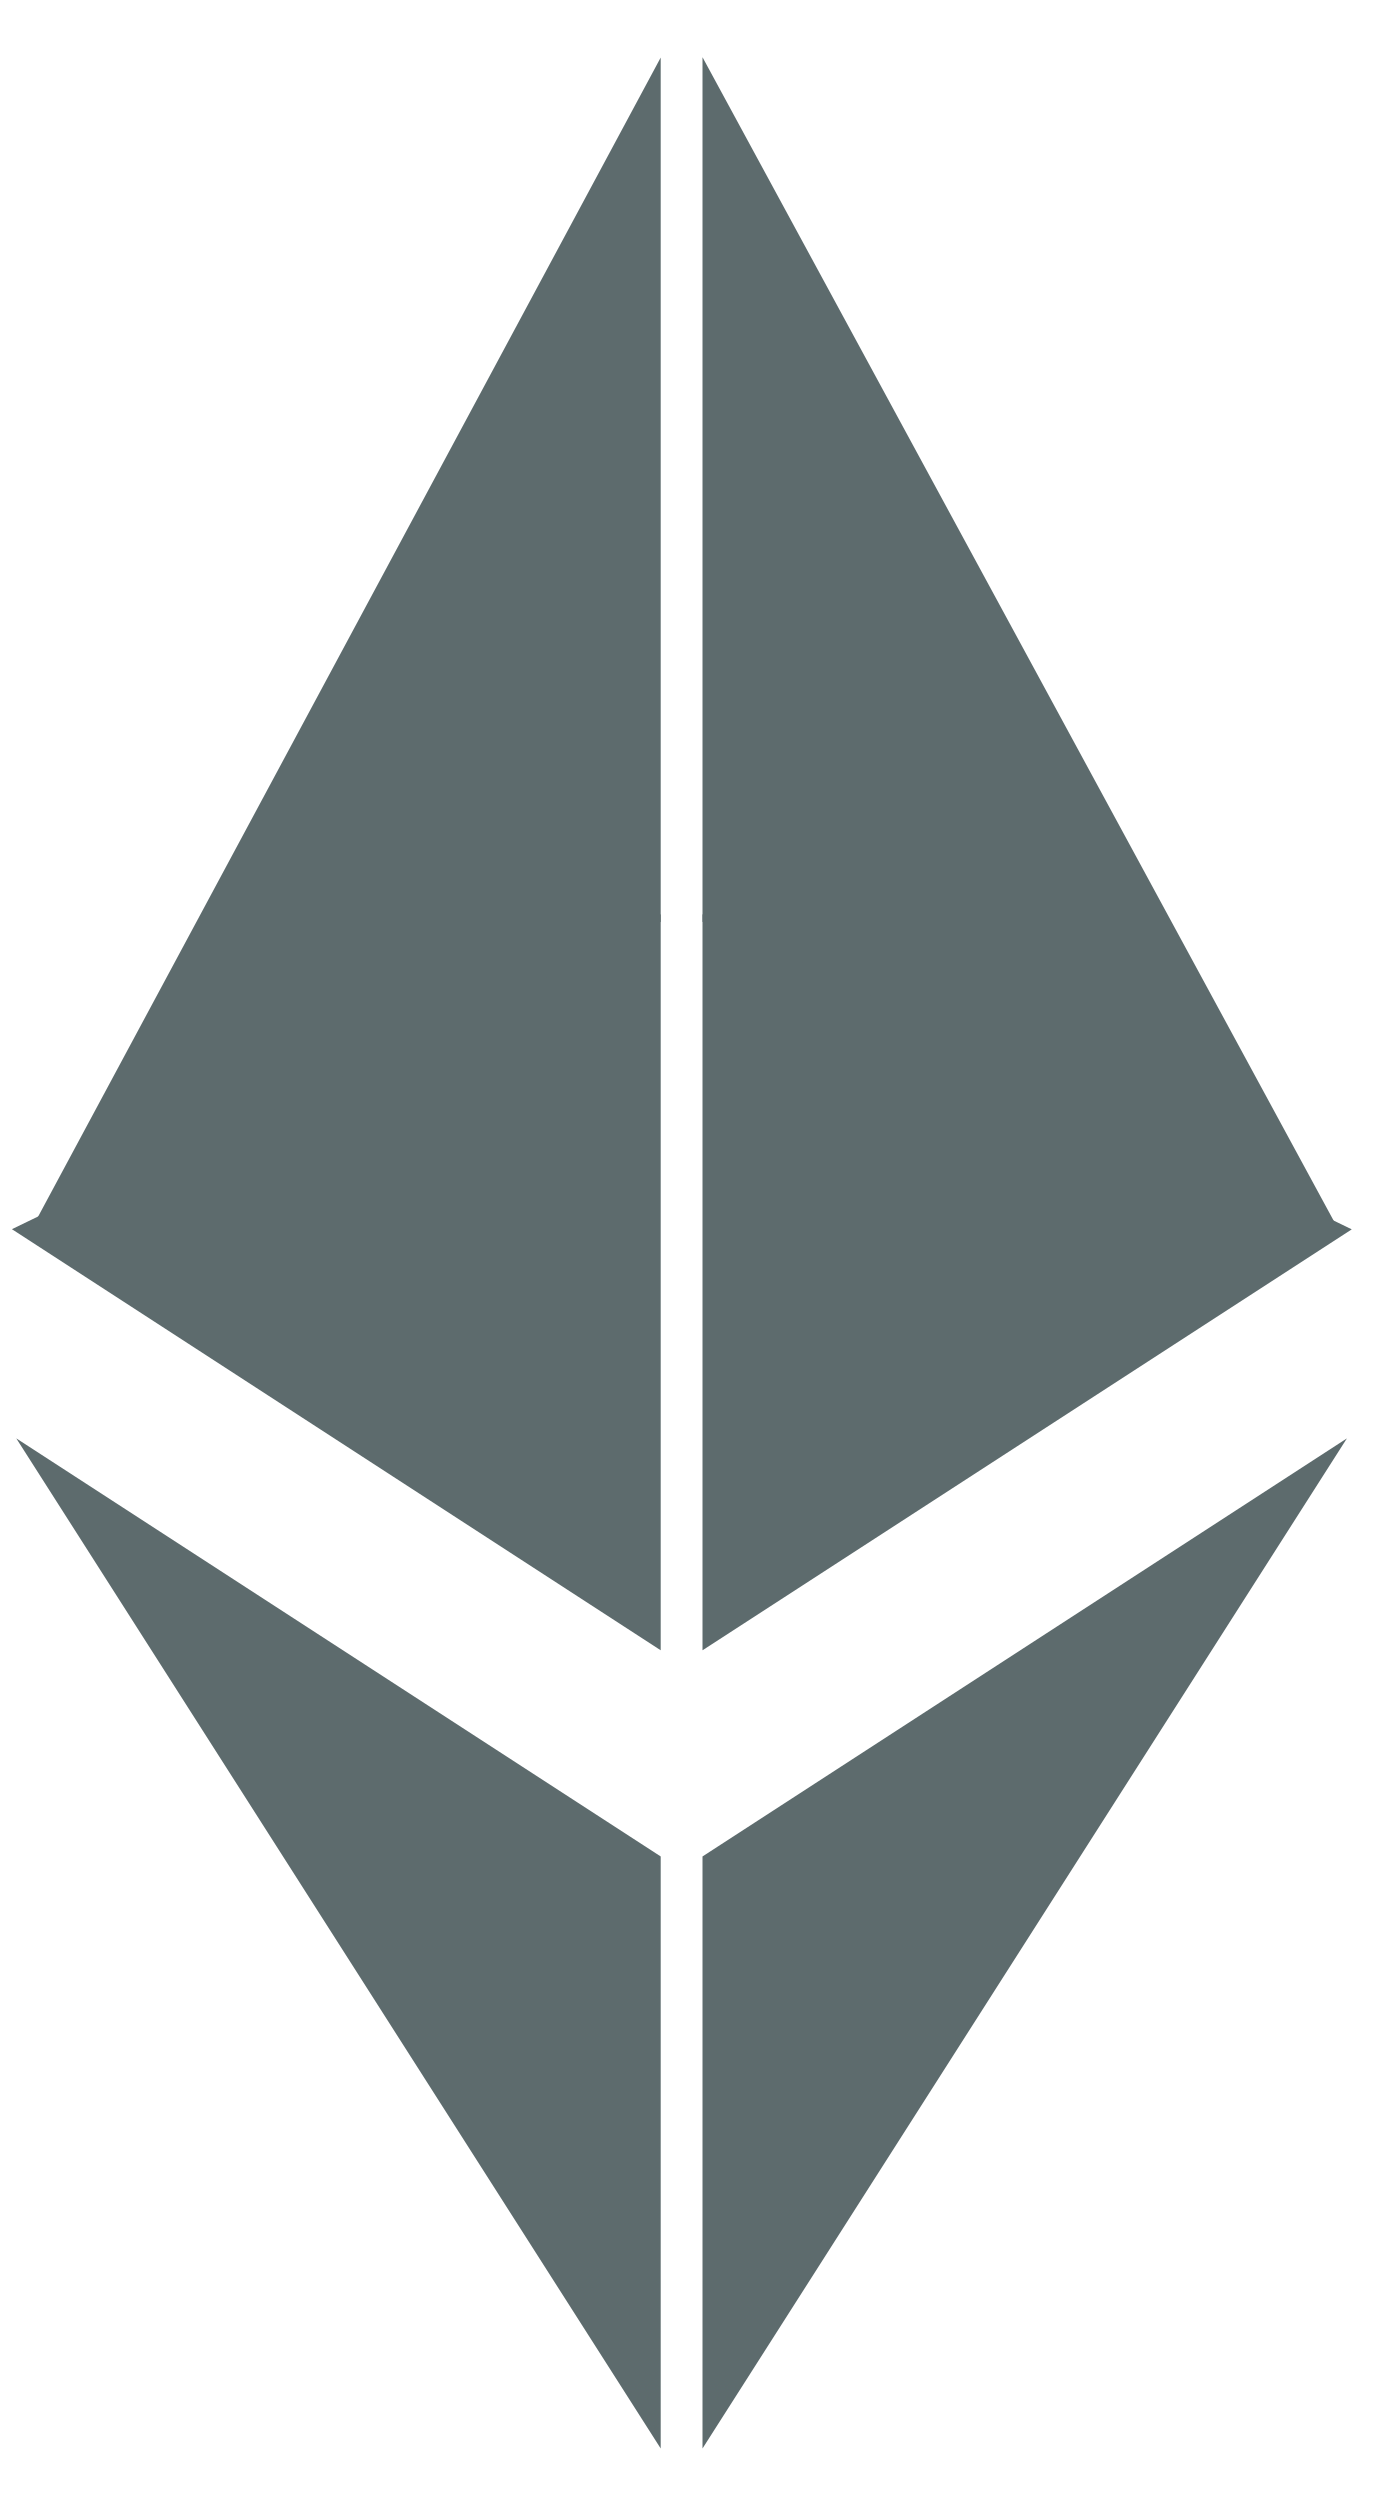
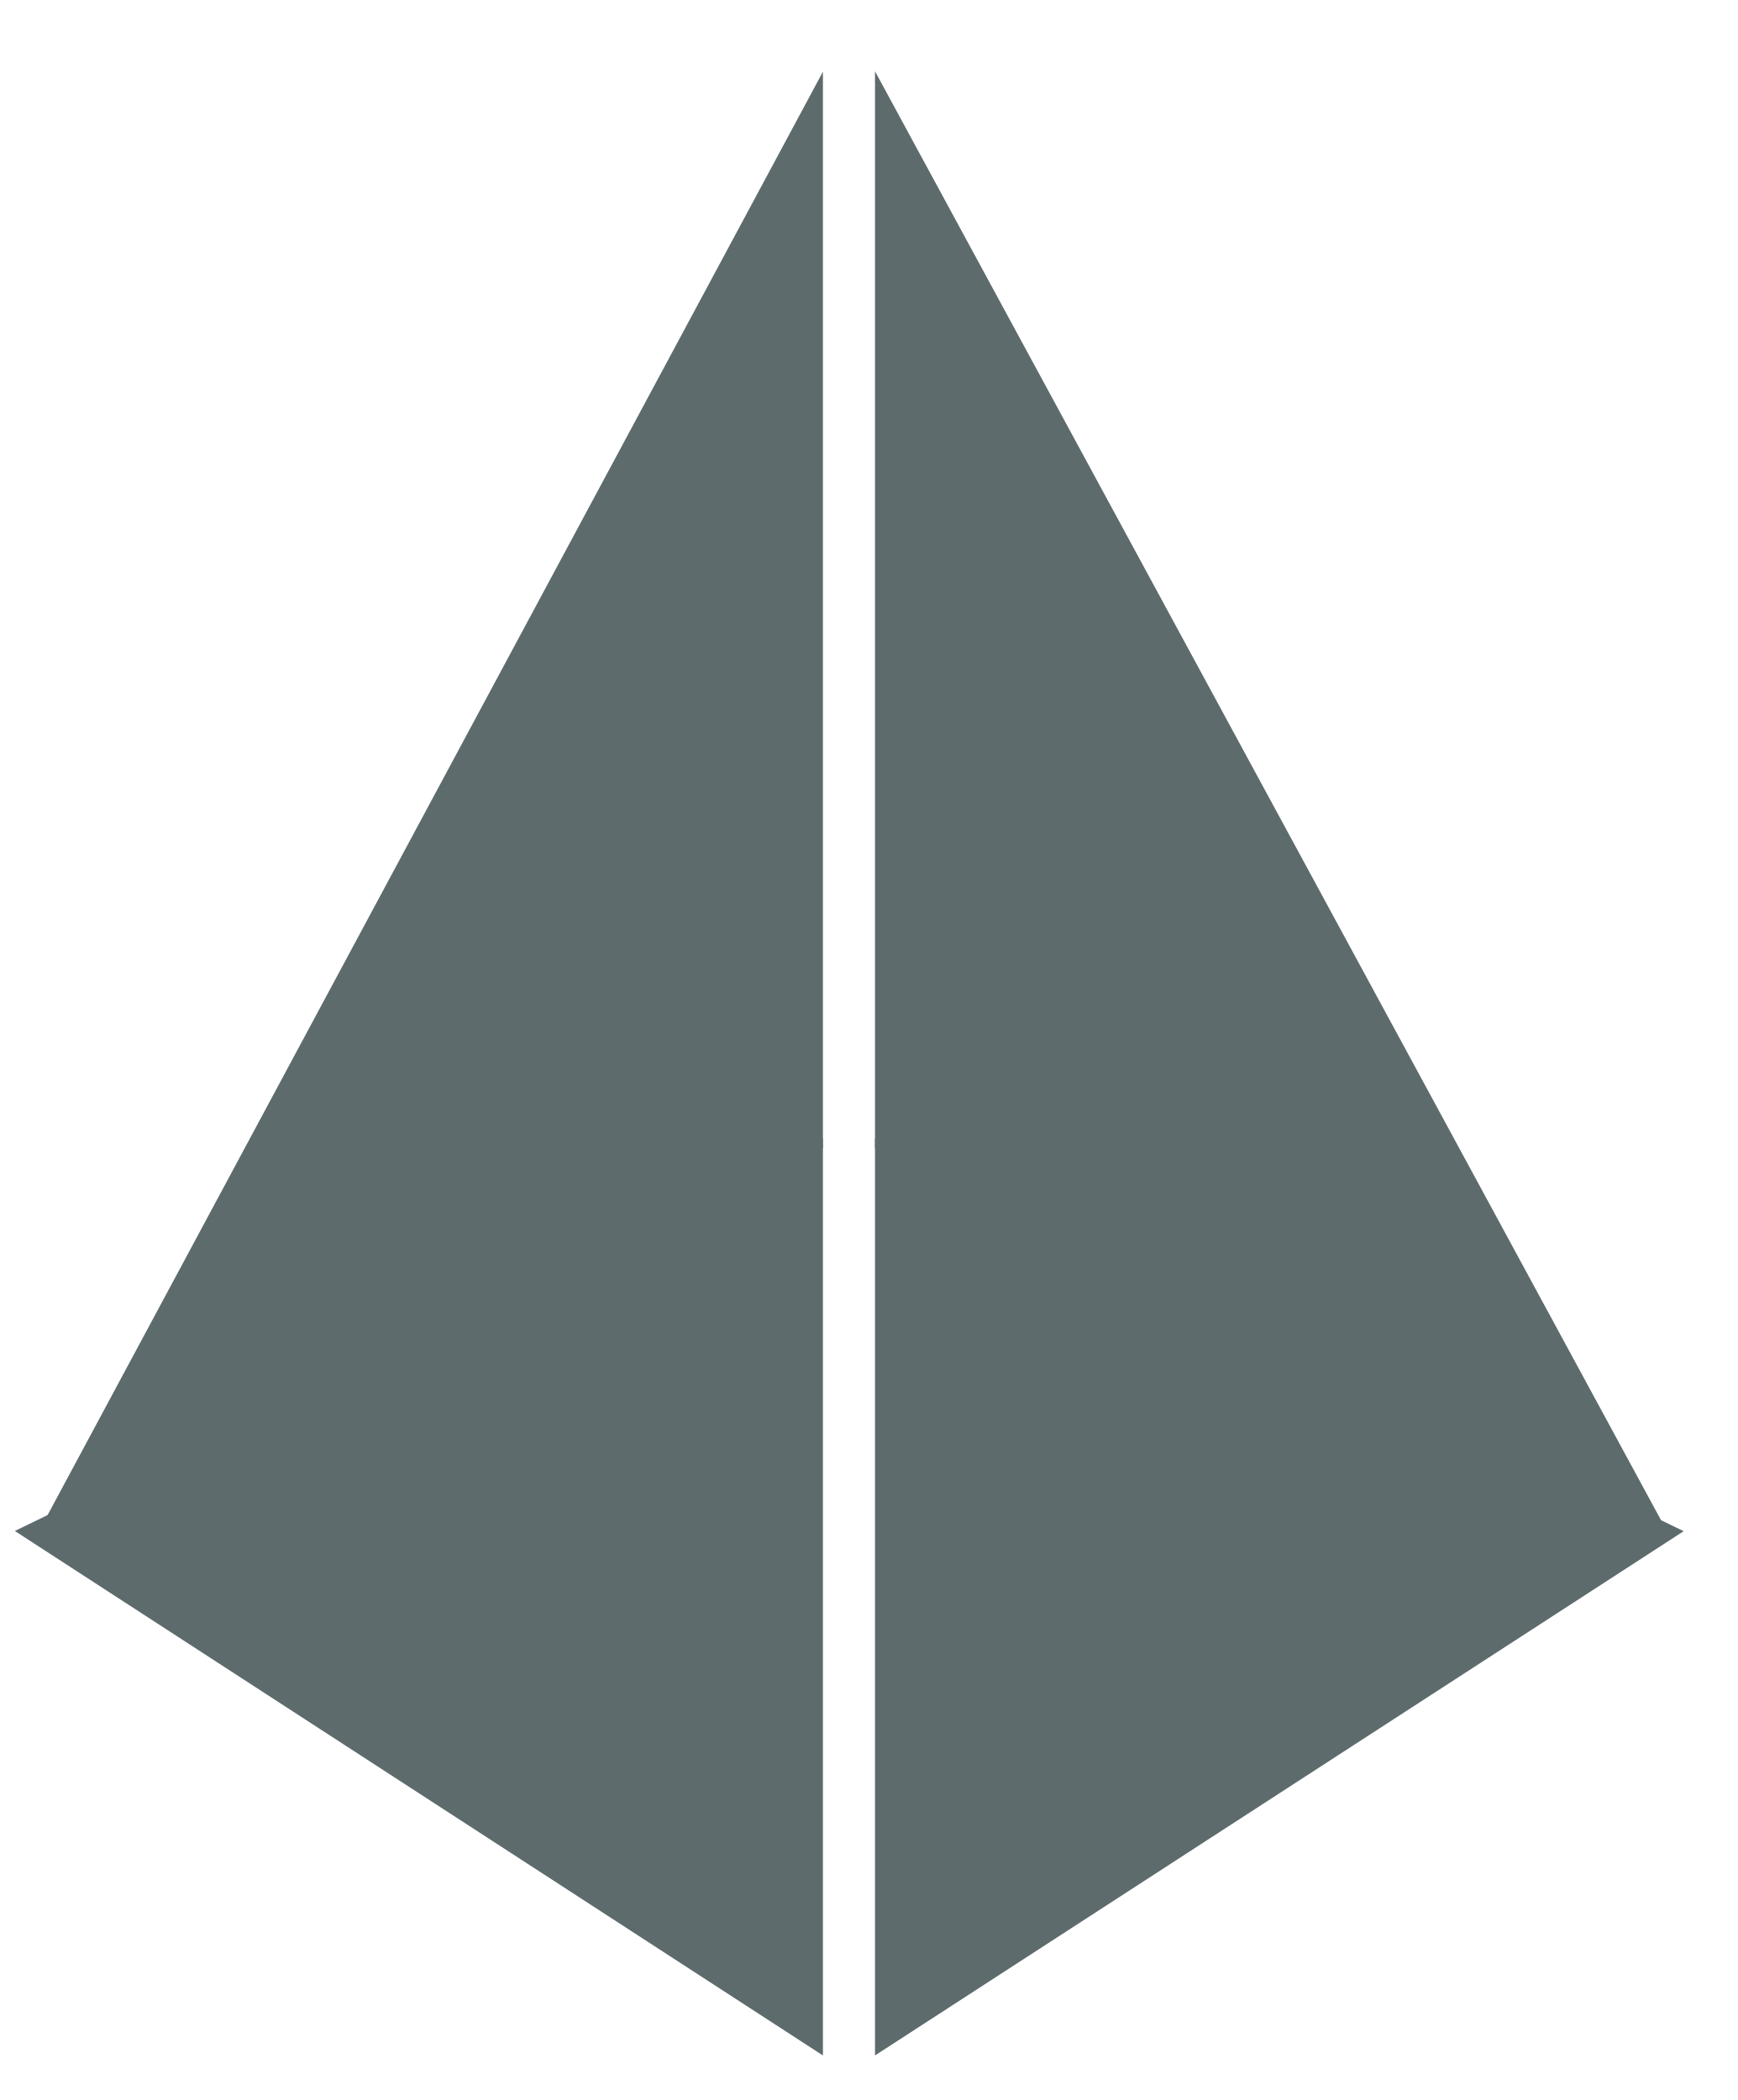
- <svg xmlns="http://www.w3.org/2000/svg" width="24" height="43" viewBox="0 0 24 43" fill="none">
+ <svg xmlns="http://www.w3.org/2000/svg" viewBox="0 0 24 29">
  <path id="p1" d="M11.364 28.385V15.725L0.205 21.142L11.364 28.385Z" fill="#5D6B6D" />
  <path id="p2" d="M11.364 15.855V0.99L0.564 21.096L11.364 15.855Z" fill="#5D6B6D" />
  <path id="p3" d="M12.083 0.984V15.855L23.034 21.171L12.083 0.984Z" fill="#5D6B6D" />
  <path id="p4" d="M12.083 15.725V28.385L23.25 21.145L12.083 15.725Z" fill="#5D6B6D" />
-   <path id="p5" d="M11.364 42.114V31.931L0.28 24.74L11.364 42.114Z" fill="#5D6B6D" />
-   <path id="p6" d="M12.083 42.114L23.167 24.74L12.083 31.931V42.114Z" fill="#5D6B6D" />
</svg>
